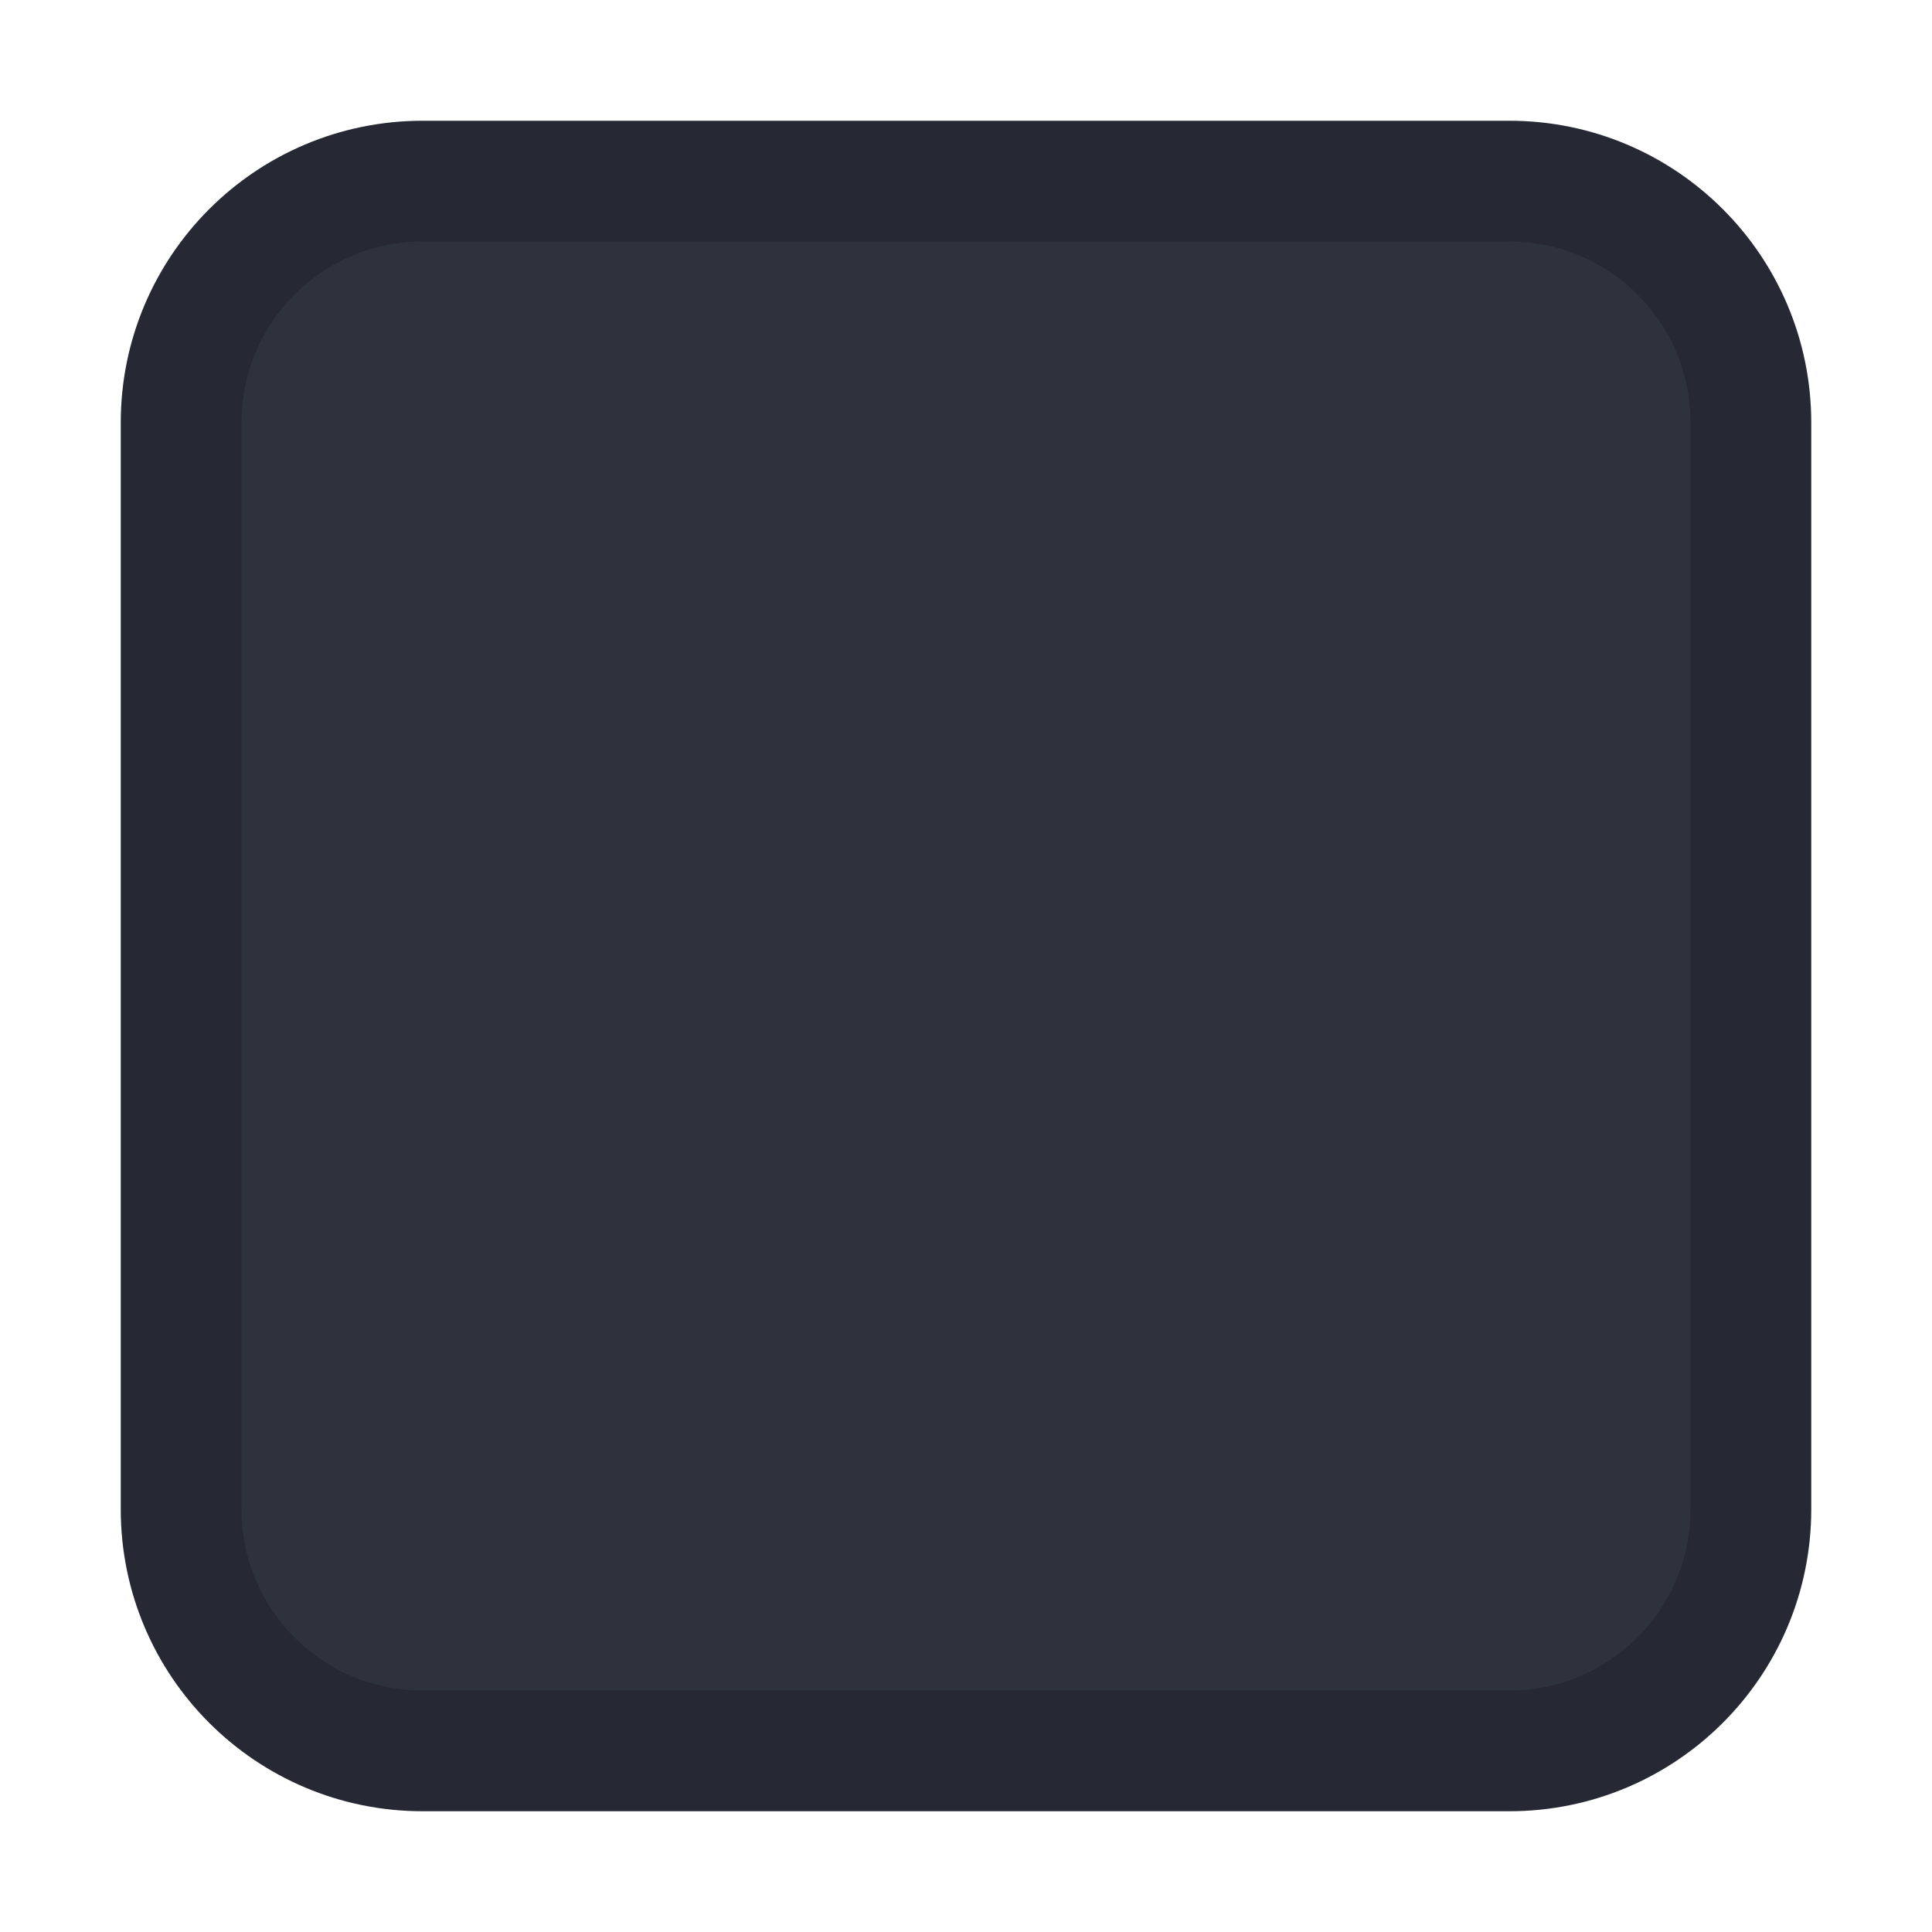
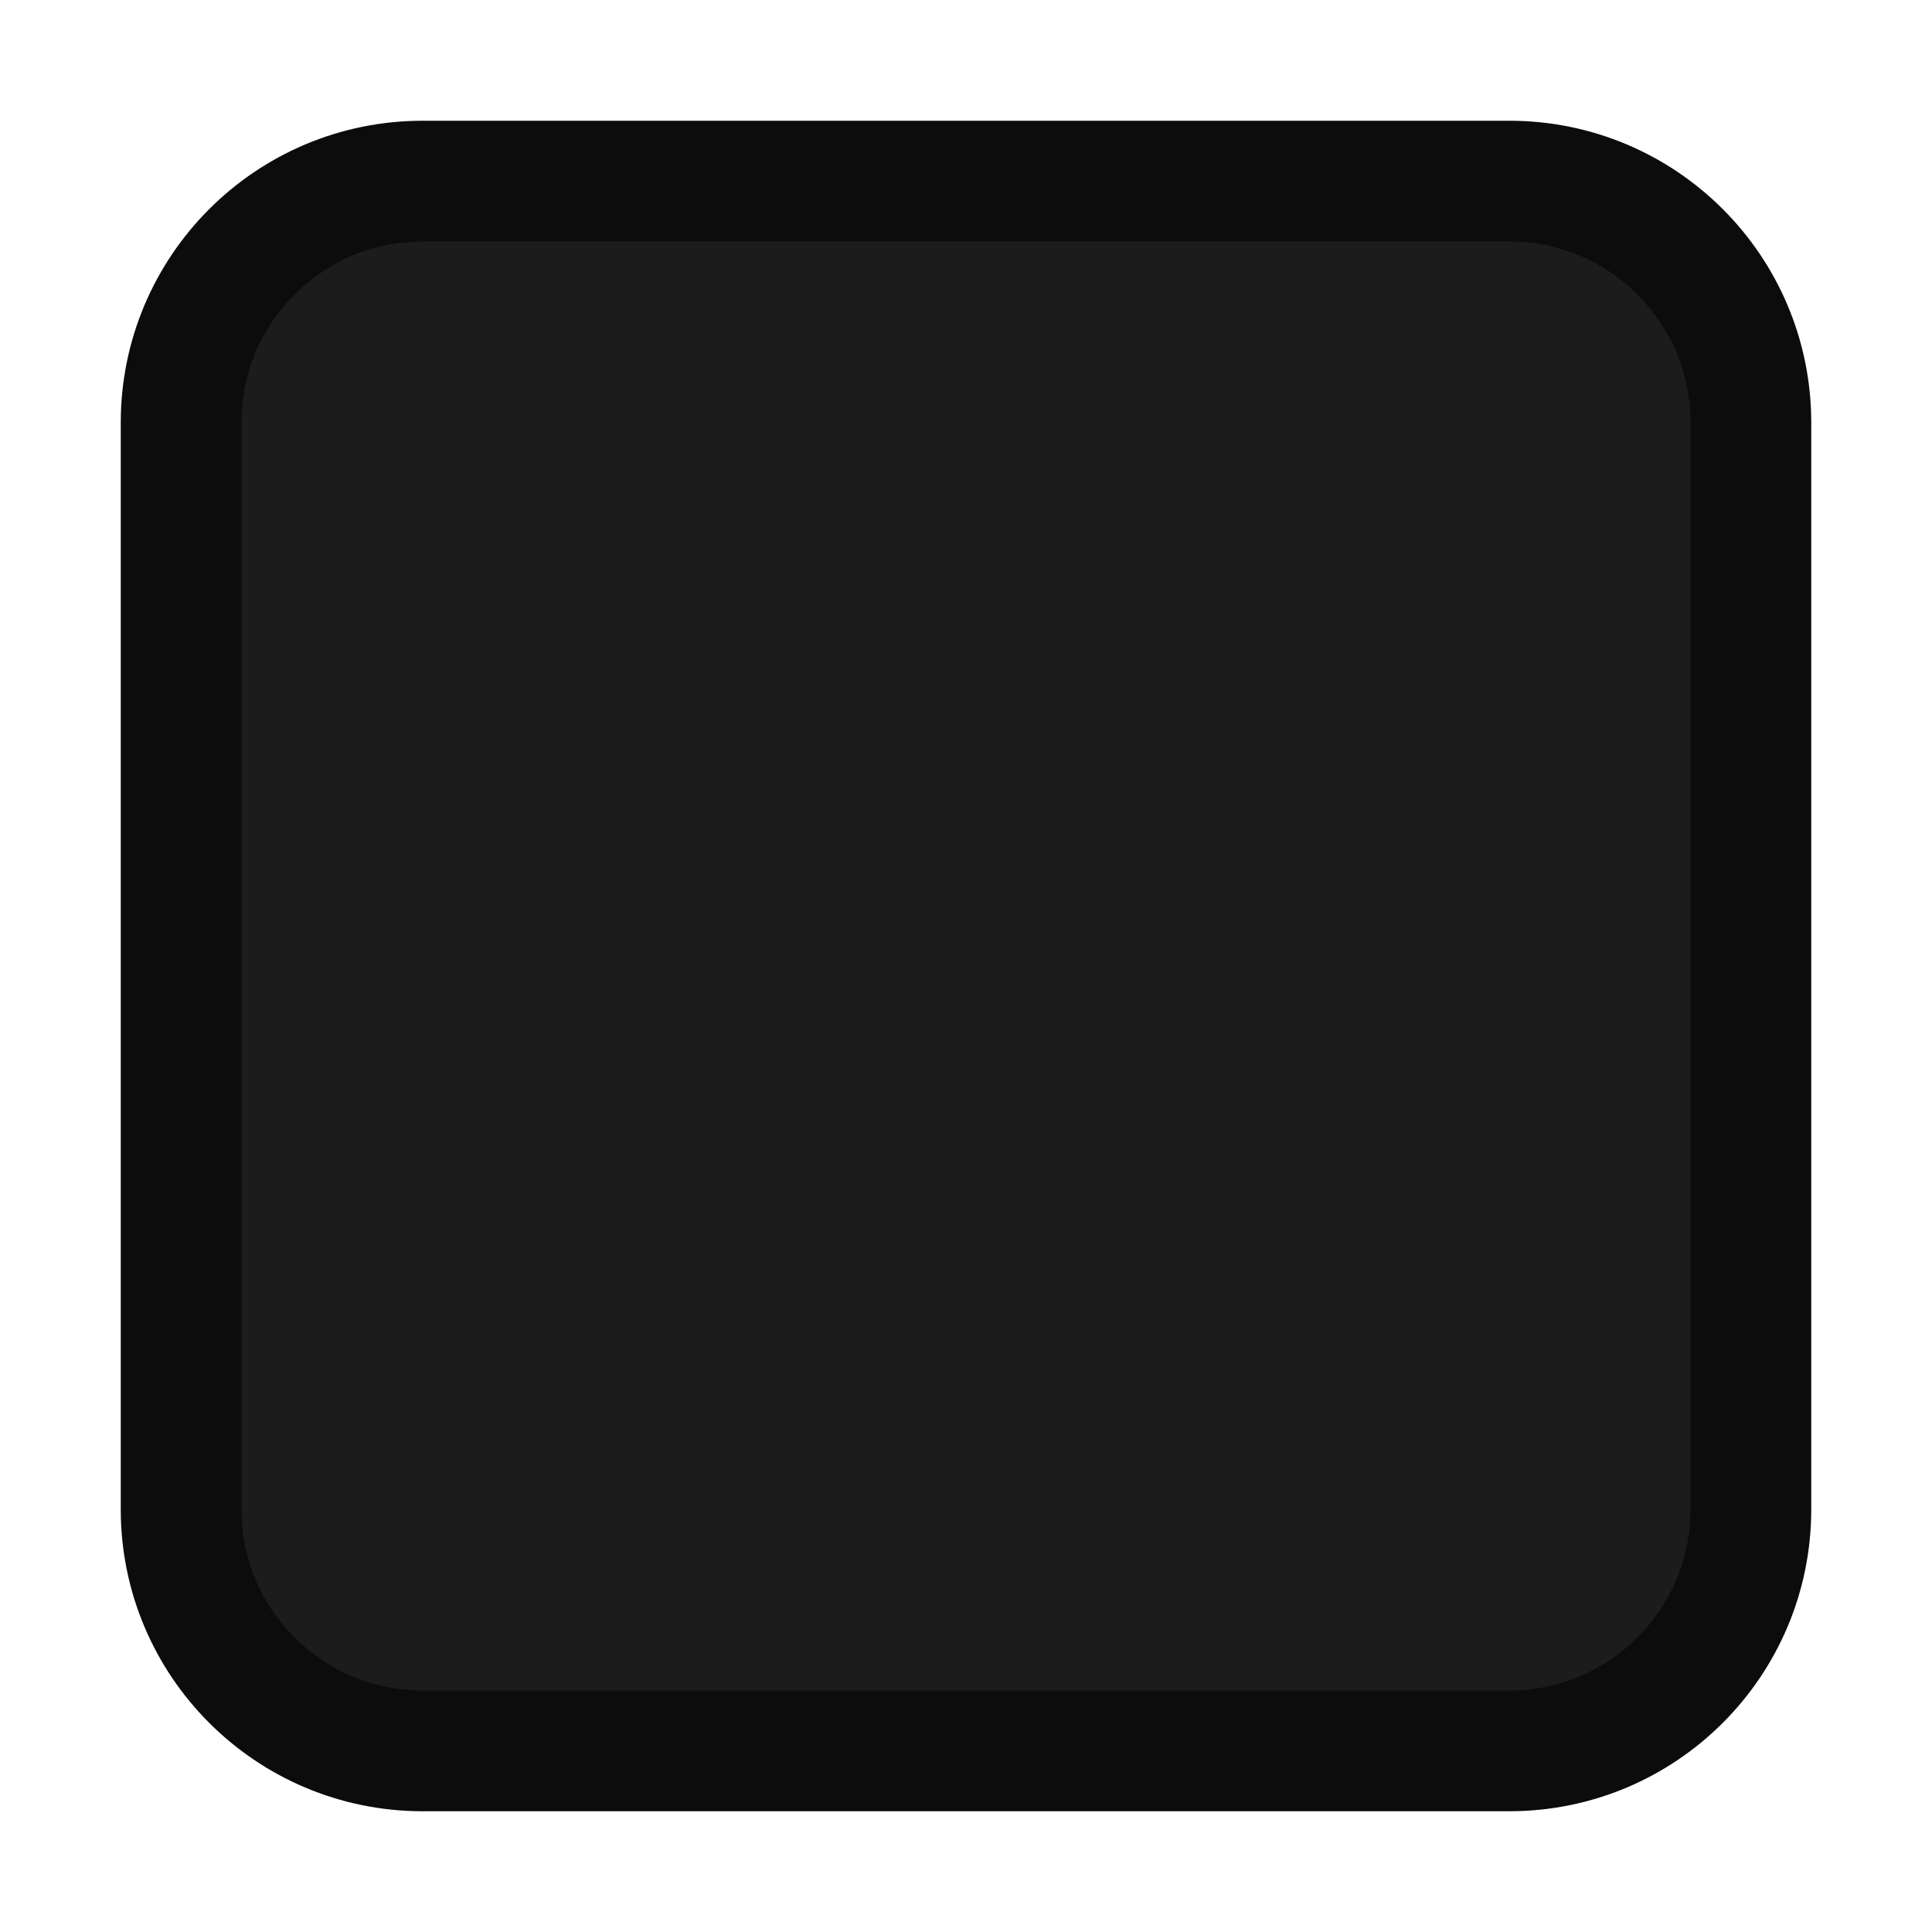
<svg xmlns="http://www.w3.org/2000/svg" width="16" height="16" id="svg2" version="1.1">
  <defs id="defs4">
    <linearGradient id="linearGradient3768-6">
      <stop style="stop-color:#0f0f0f;stop-opacity:1;" offset="0" id="stop3770-6" />
      <stop id="stop3778-2" offset="0.078" style="stop-color:#171717;stop-opacity:1;" />
      <stop style="stop-color:#171717;stop-opacity:1;" offset="0.974" id="stop3774-0" />
      <stop style="stop-color:#1b1b1b;stop-opacity:1;" offset="1" id="stop3776-1" />
    </linearGradient>
  </defs>
  <g id="layer1" transform="translate(0,-1036.362)">
    <g transform="translate(-17,1036)" style="display:inline;opacity:1" id="checkbox-unchecked-dark">
      <g id="sdsd-0-1">
        <g id="scdsdcd-0-4" transform="translate(0,-30)">
          <g style="display:inline" id="g15812-6-6-1-4-4" transform="matrix(0.9295198,0,0,0.9291437,-156.7507,-212.9618)">
            <g transform="matrix(0.5089163,0,0,0.5173982,161.7932,197.5643)" id="g5489-2-9-6-8-8-9-7" style="display:inline">
              <g id="g5428-8-1-4-0-0-65-8" />
            </g>
          </g>
          <rect y="30.362" x="17" height="16" width="16" id="rect13523-4-0" style="color:#000000;display:inline;overflow:visible;visibility:visible;fill:none;stroke:none;stroke-width:2;marker:none;enable-background:accumulate" />
          <g id="g5400-2-47">
-             <rect ry="2" style="color:#000000;display:inline;overflow:visible;visibility:visible;fill:#2d323d;fill-opacity:1;stroke:#262934;stroke-width:1;stroke-linecap:butt;stroke-linejoin:round;stroke-miterlimit:4;stroke-dasharray:none;stroke-dashoffset:0;stroke-opacity:1;marker:none;enable-background:accumulate" id="rect5147-9-1-5-7-6-3-70" width="13" height="13" x="18.5" y="31.862" rx="2" />
+             <rect ry="2" style="color:#000000;display:inline;overflow:visible;visibility:visible;fill:#1C1C1C;fill-opacity:1;stroke:#0C0C0C;stroke-width:1;stroke-linecap:butt;stroke-linejoin:round;stroke-miterlimit:4;stroke-dasharray:none;stroke-dashoffset:0;stroke-opacity:1;marker:none;enable-background:accumulate" id="rect5147-9-1-5-7-6-3-70" width="13" height="13" x="18.5" y="31.862" rx="2" />
          </g>
        </g>
      </g>
    </g>
  </g>
</svg>
